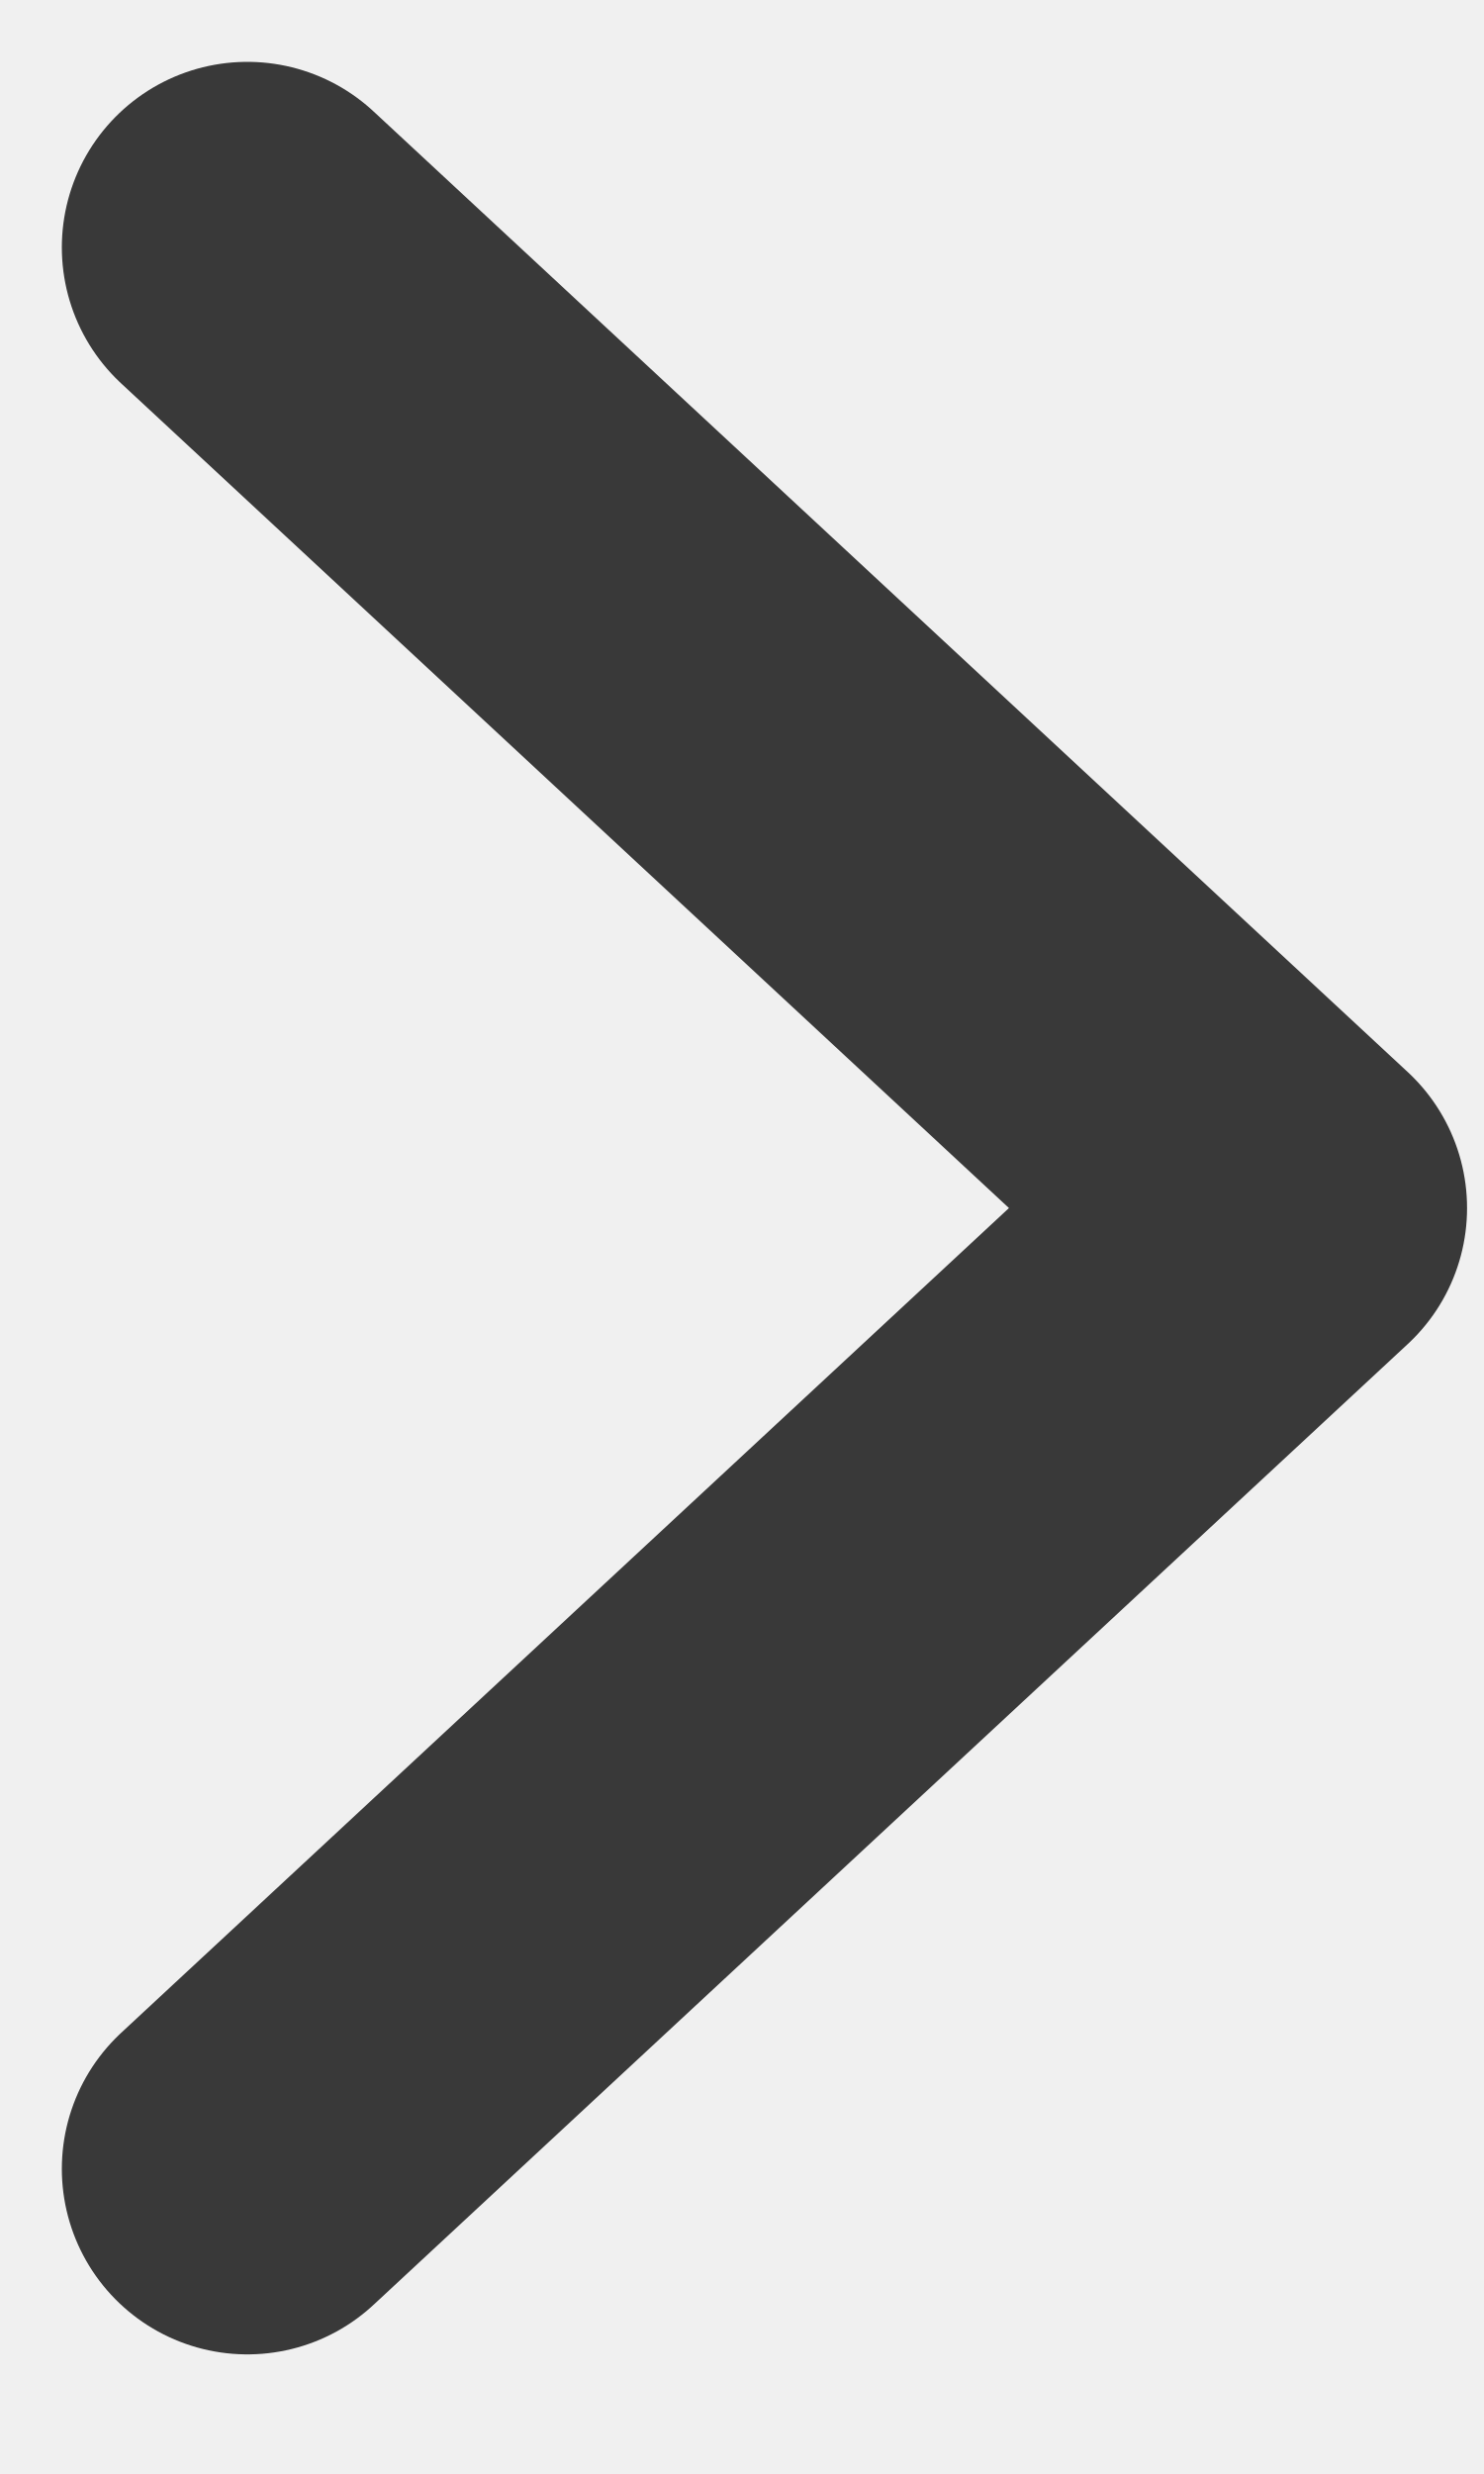
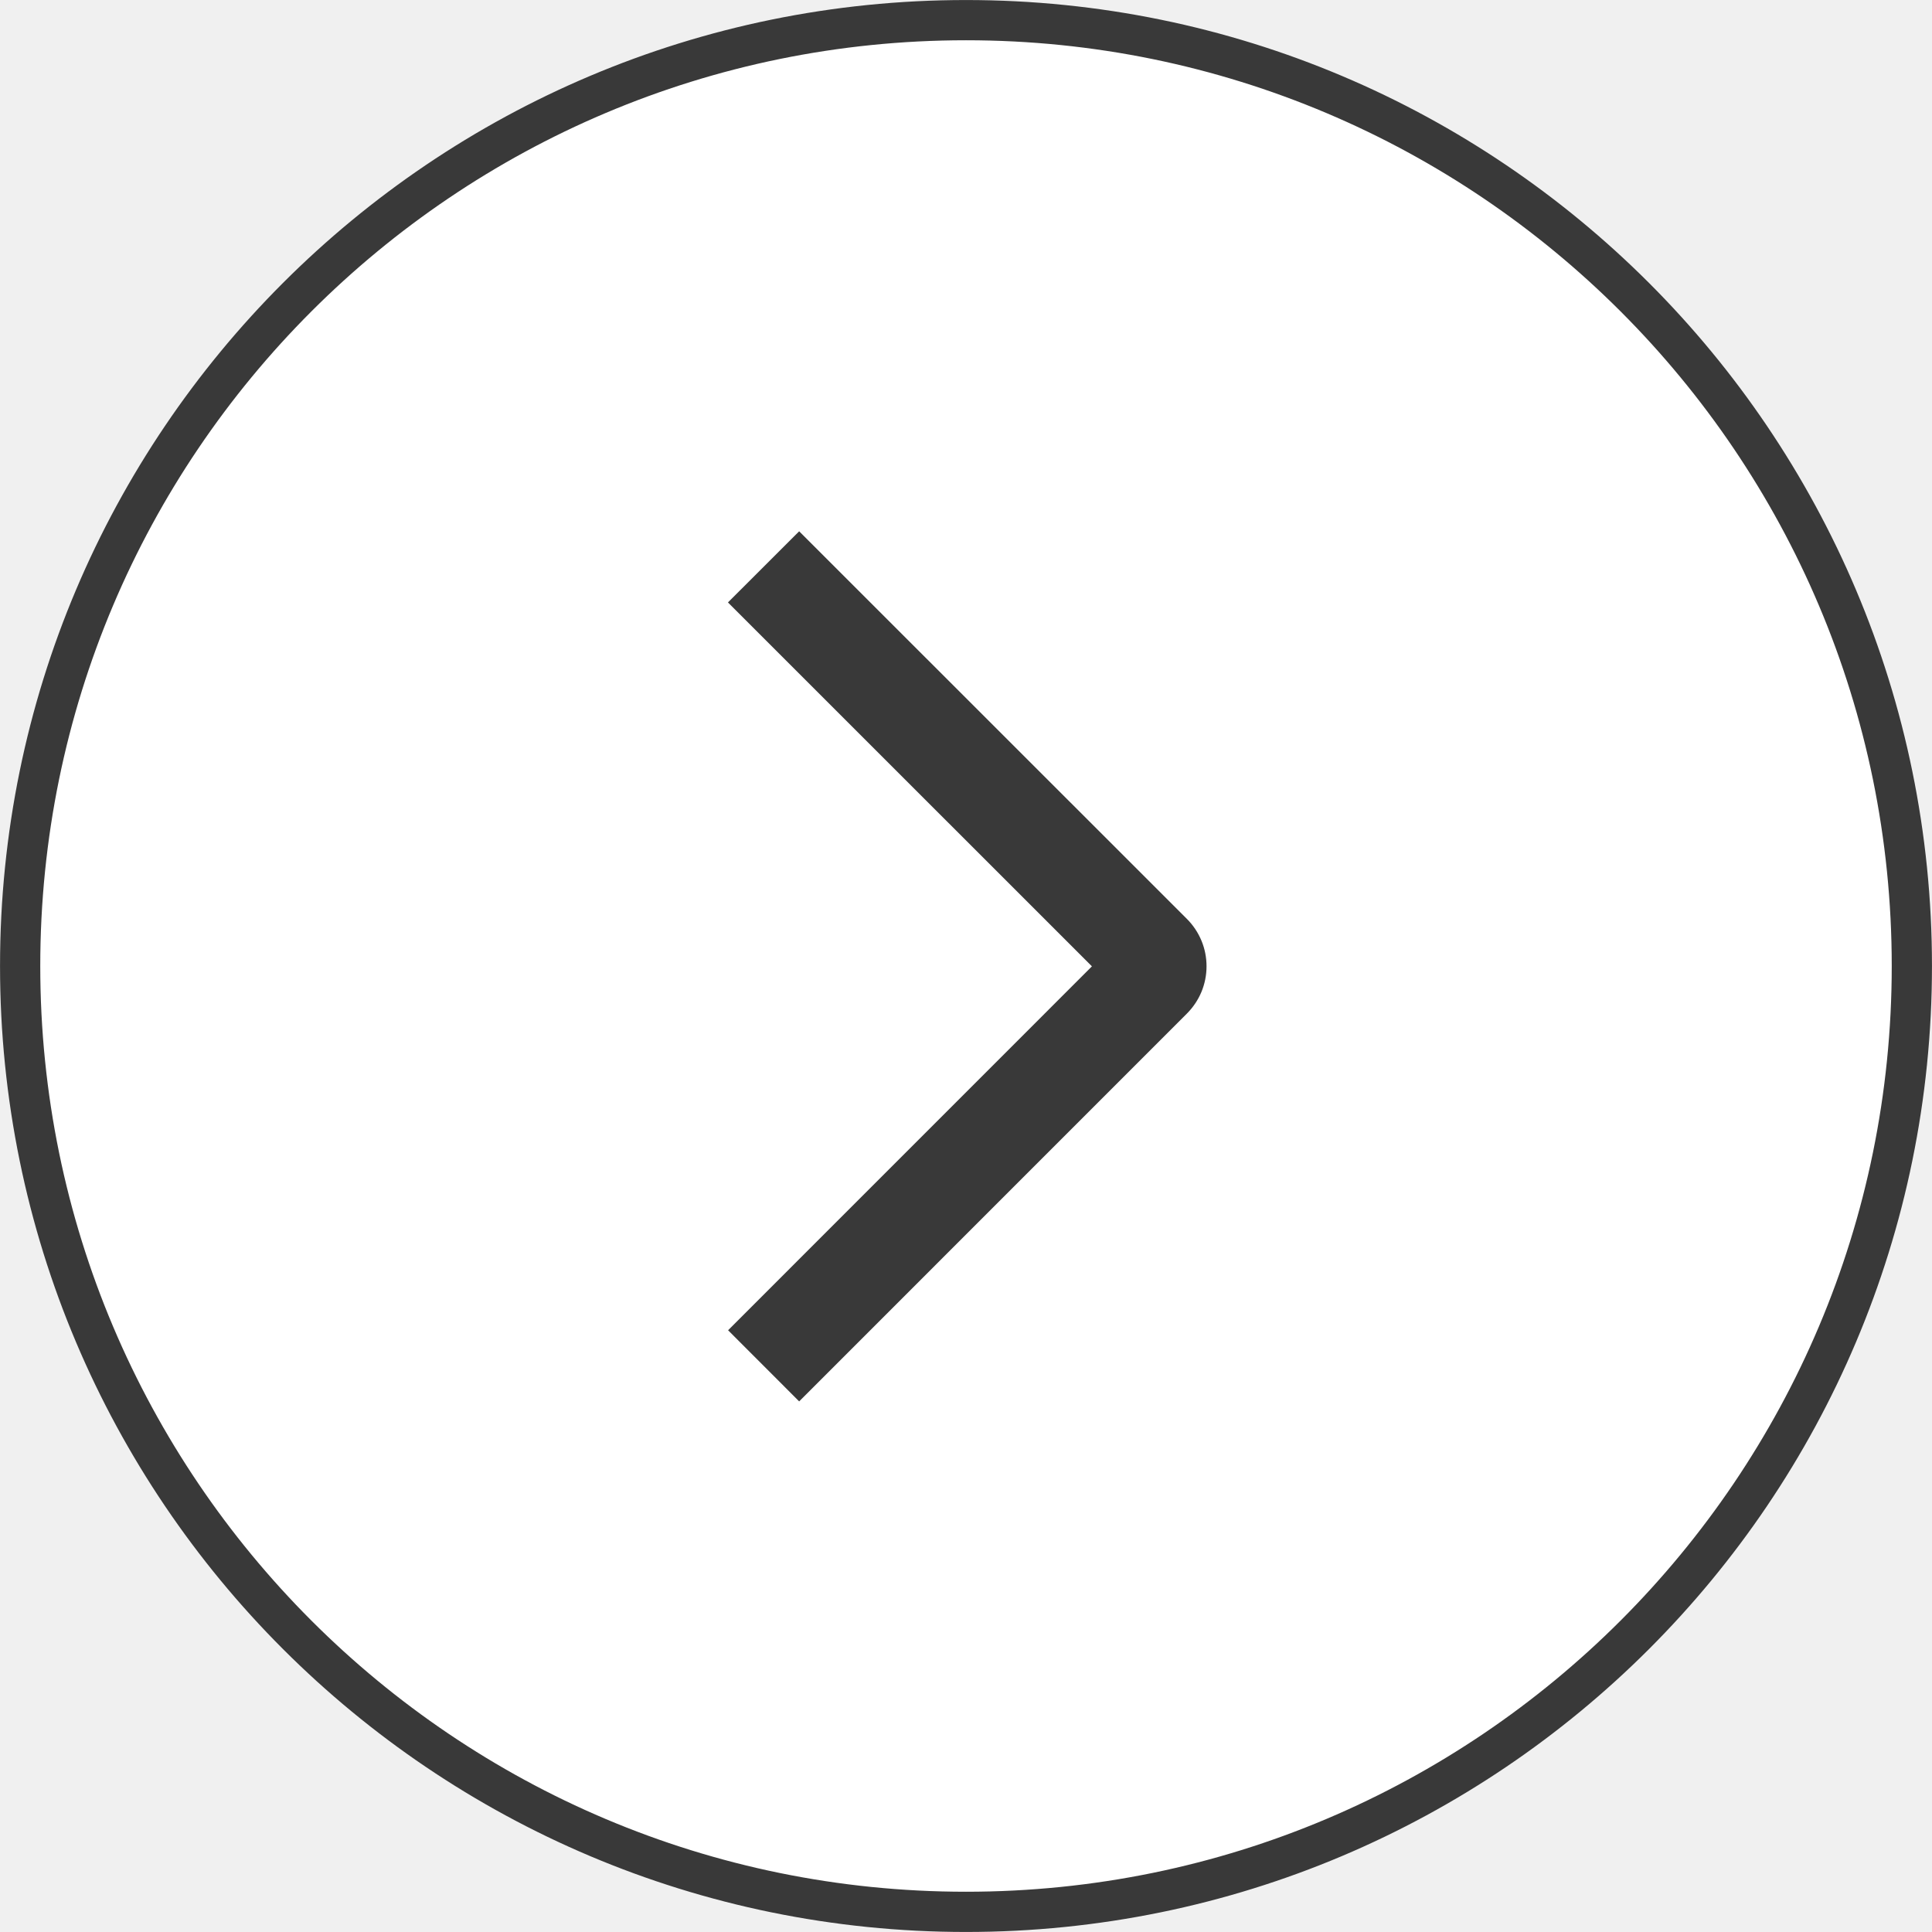
- <svg xmlns="http://www.w3.org/2000/svg" width="12" height="20" viewBox="0 0 12 20" fill="none">
-   <path d="M2 17.533L10.363 9.766L2 2" stroke="#393939" stroke-width="3" stroke-linecap="round" stroke-linejoin="round" />
+ <svg xmlns="http://www.w3.org/2000/svg" width="28" height="28" viewBox="0 0 28 28" fill="none">
+   <circle cx="14" cy="14" r="13.708" fill="white" stroke="#393939" stroke-width="0.583" />
+   <path d="M10.55 8.731L11.582 7.7L17.201 13.317C17.291 13.407 17.363 13.514 17.412 13.632C17.461 13.749 17.486 13.876 17.486 14.004C17.486 14.131 17.461 14.258 17.412 14.376C17.363 14.493 17.291 14.6 17.201 14.69L11.582 20.31L10.552 19.279L15.825 14.005L10.55 8.731Z" fill="#393939" />
</svg>
